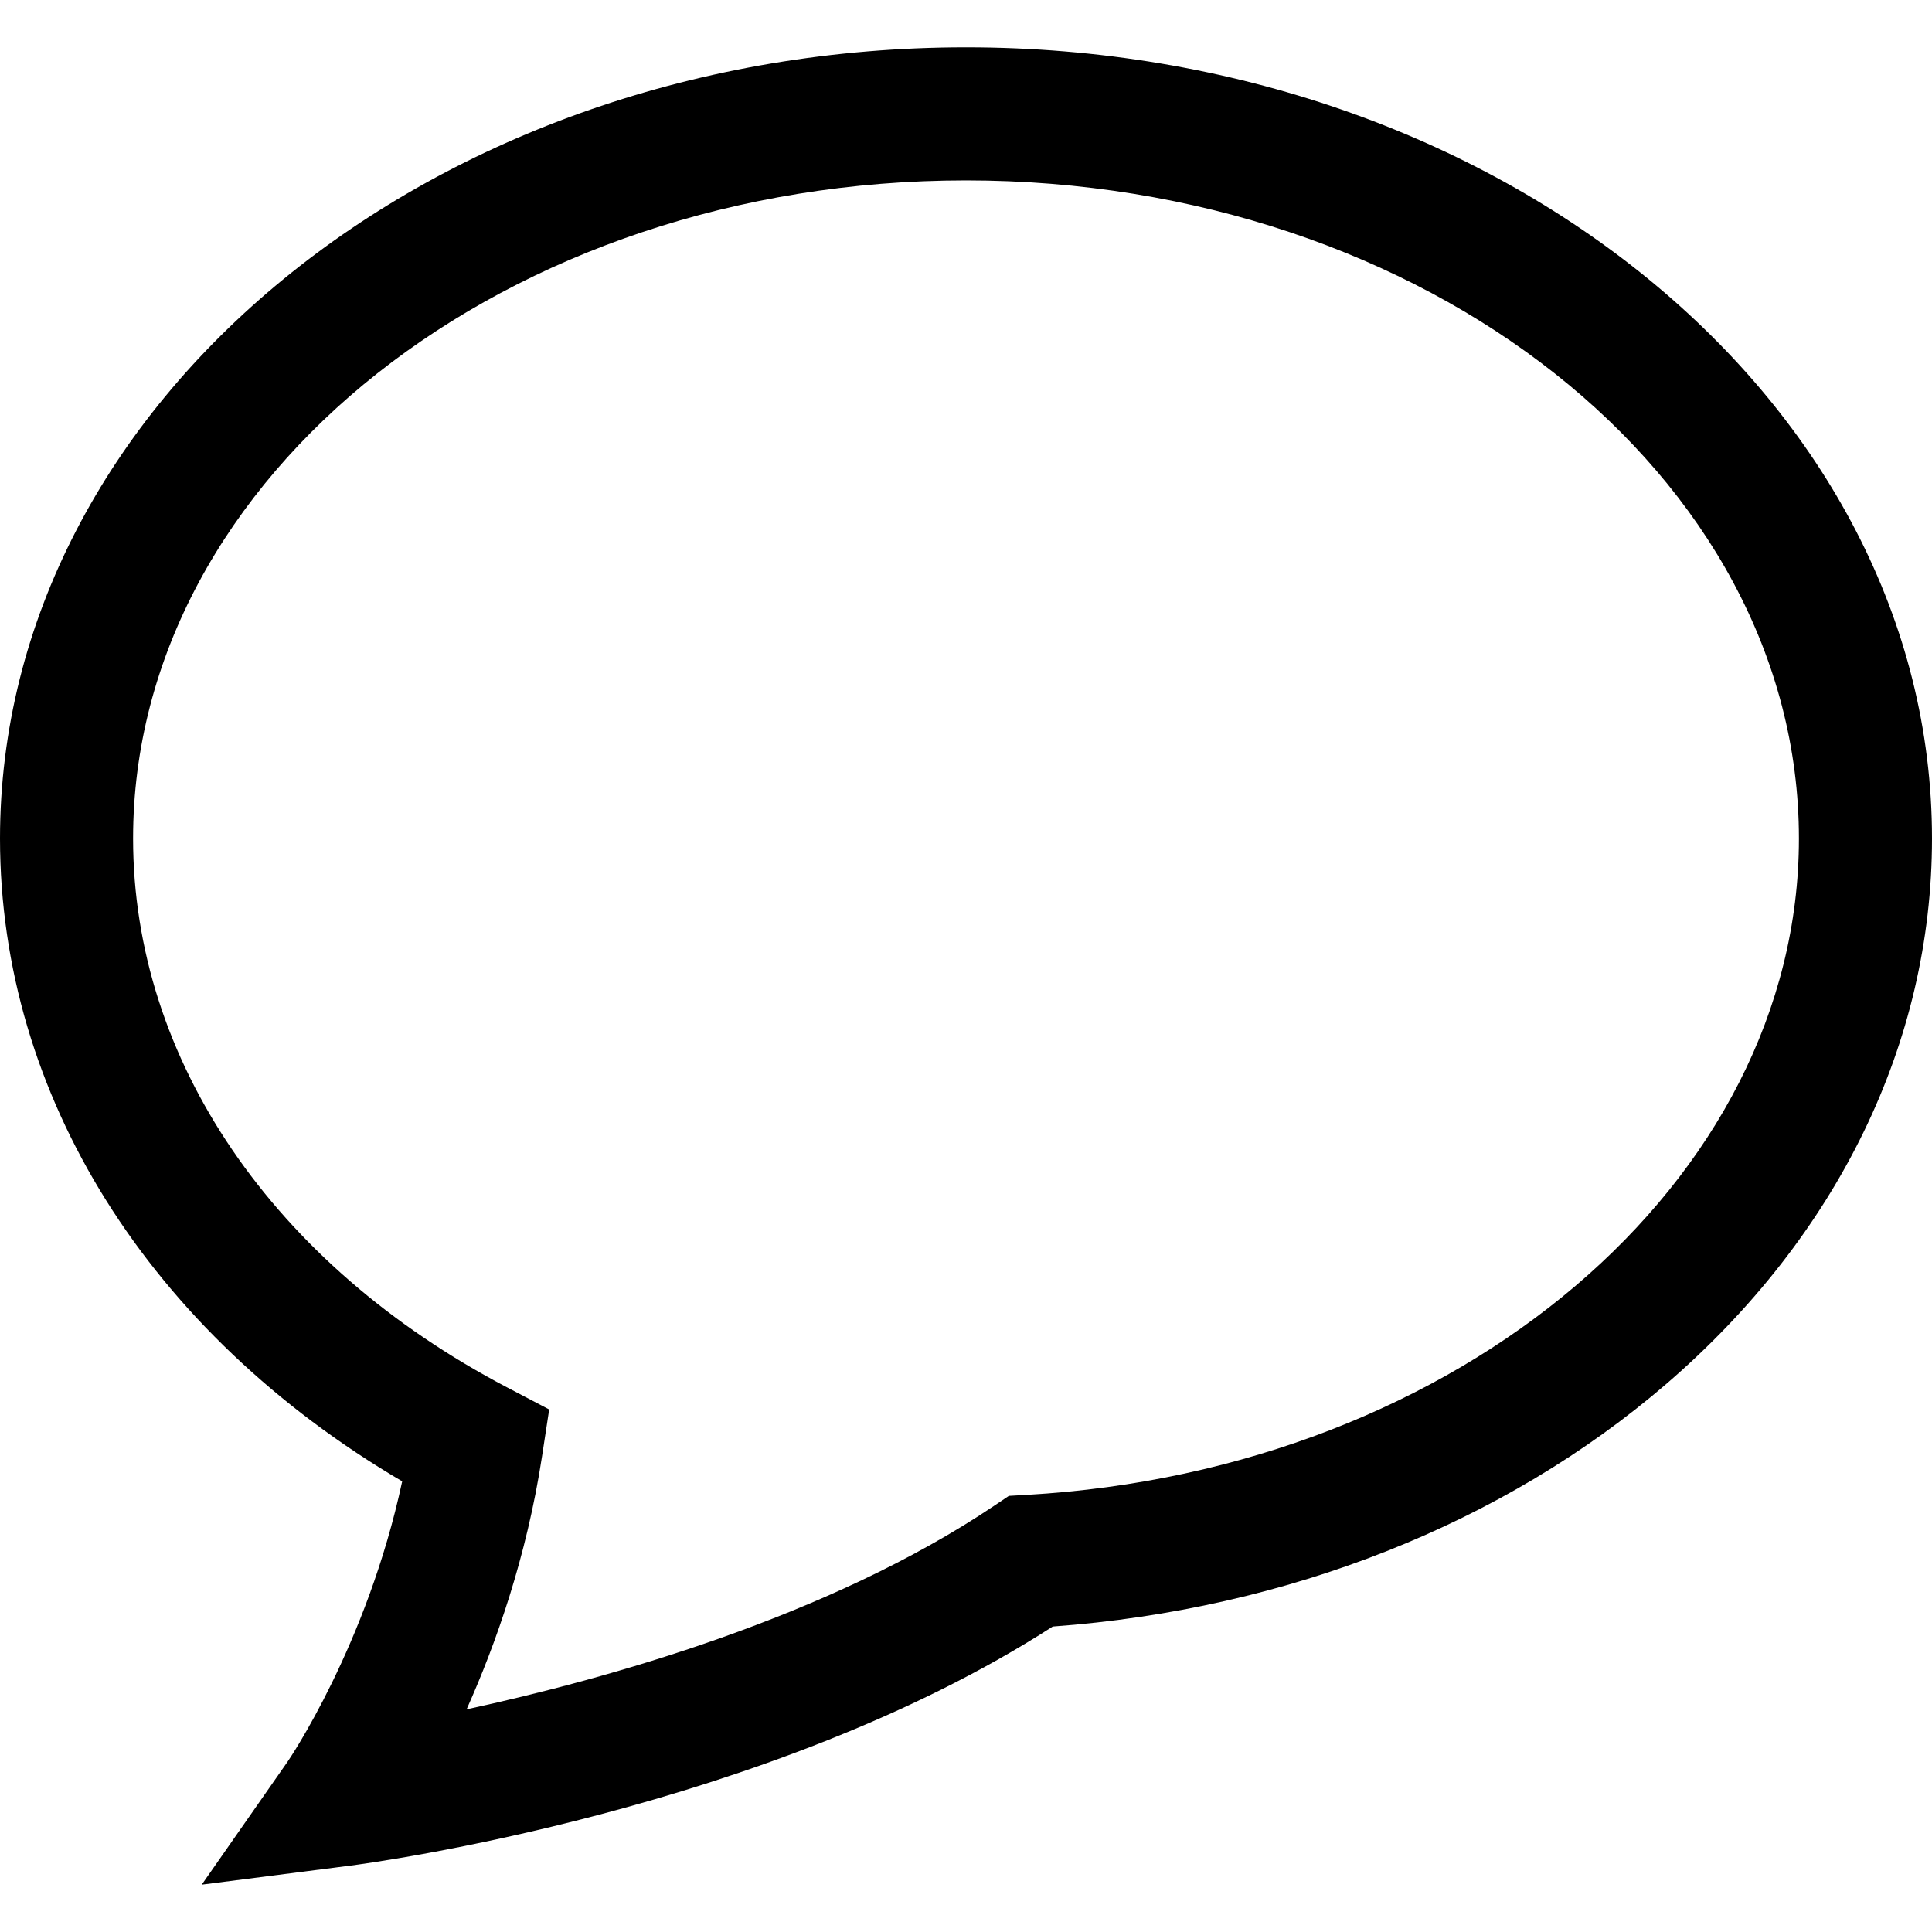
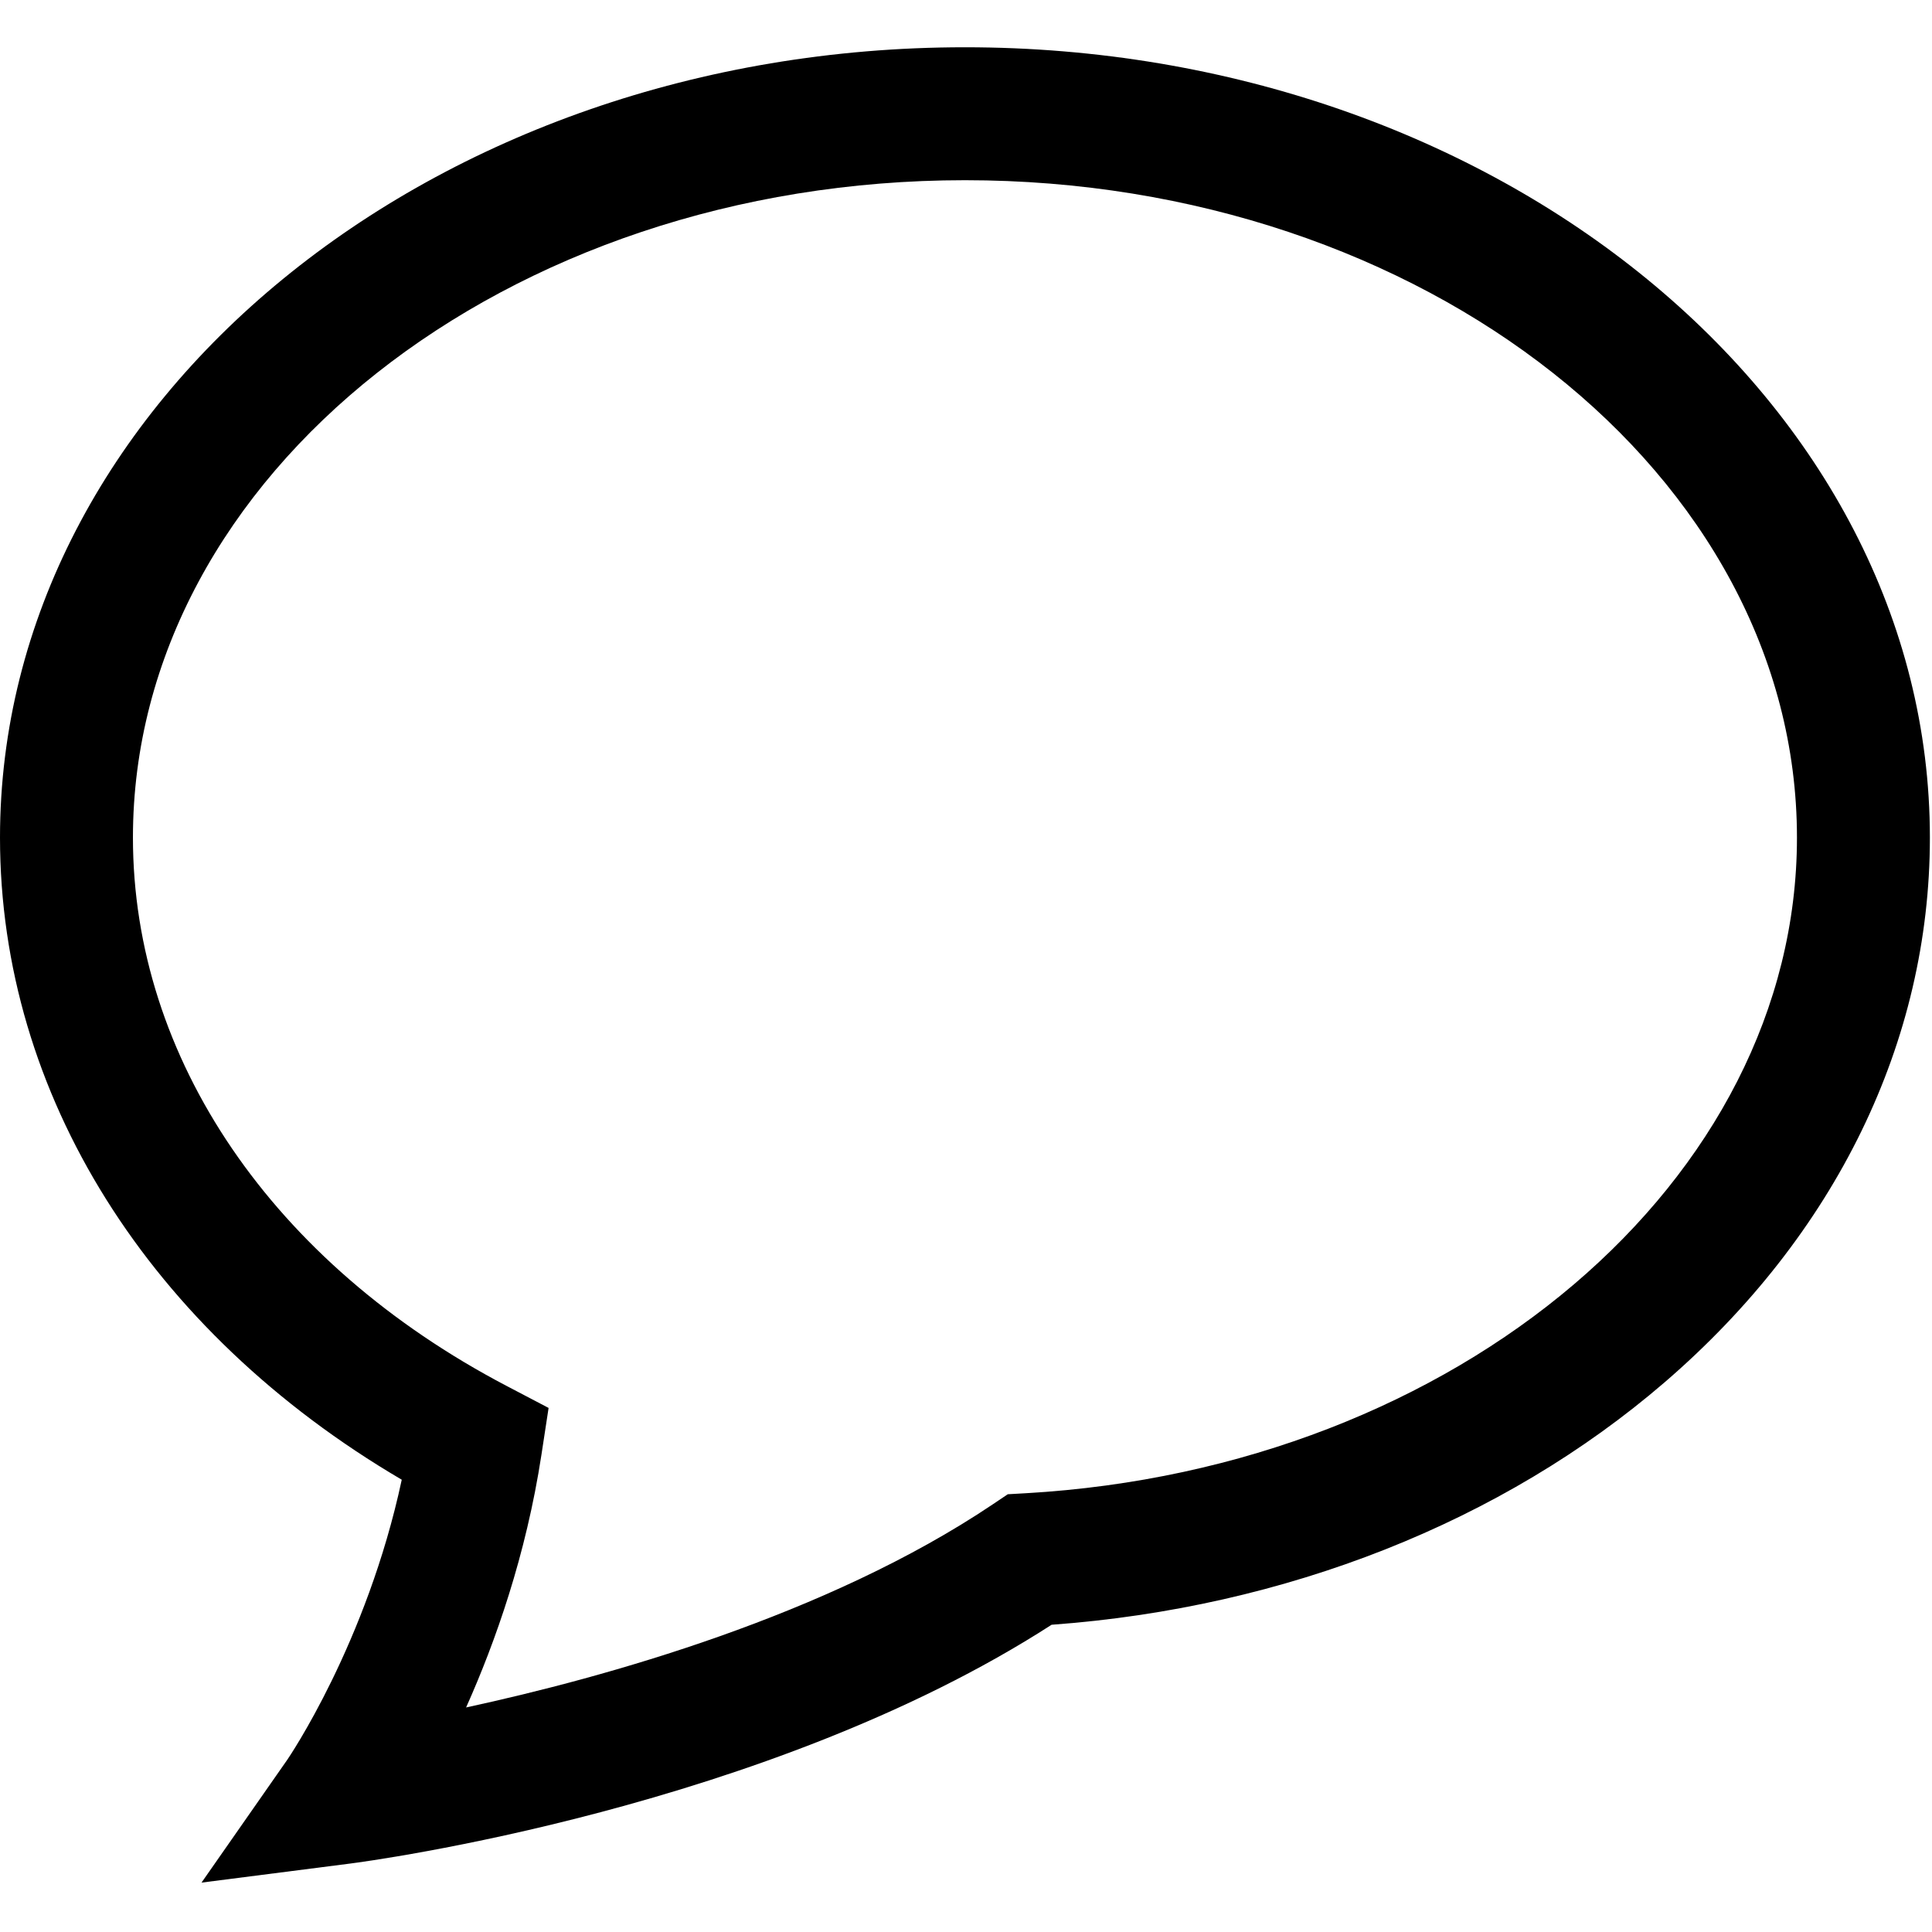
- <svg xmlns="http://www.w3.org/2000/svg" viewBox="0 0 217.762 217.762">
+ <svg xmlns="http://www.w3.org/2000/svg" viewBox="0 0 218 218">
  <path d="M108.881 5.334C48.844 5.334 0 45.339 0 94.512c0 28.976 16.84 55.715 45.332 72.454-3.953 18.48-12.812 31.448-12.909 31.588l-9.685 13.873 16.798-2.153c1.935-.249 47.001-6.222 79.122-26.942 26.378-1.92 50.877-11.597 69.181-27.364 19.296-16.623 29.923-38.448 29.923-61.455 0-49.174-48.844-89.179-108.881-89.179zm6.881 163.155l-2.049.117-1.704 1.145c-18.679 12.548-43.685 19.509-59.416 22.913 3.3-7.377 6.768-17.184 8.499-28.506l.809-5.292-4.741-2.485C30.761 142.547 15 119.42 15 94.512c0-40.901 42.115-74.178 93.881-74.178s93.881 33.276 93.881 74.178c0 38.682-38.215 71.176-87 73.977z" />
</svg>
